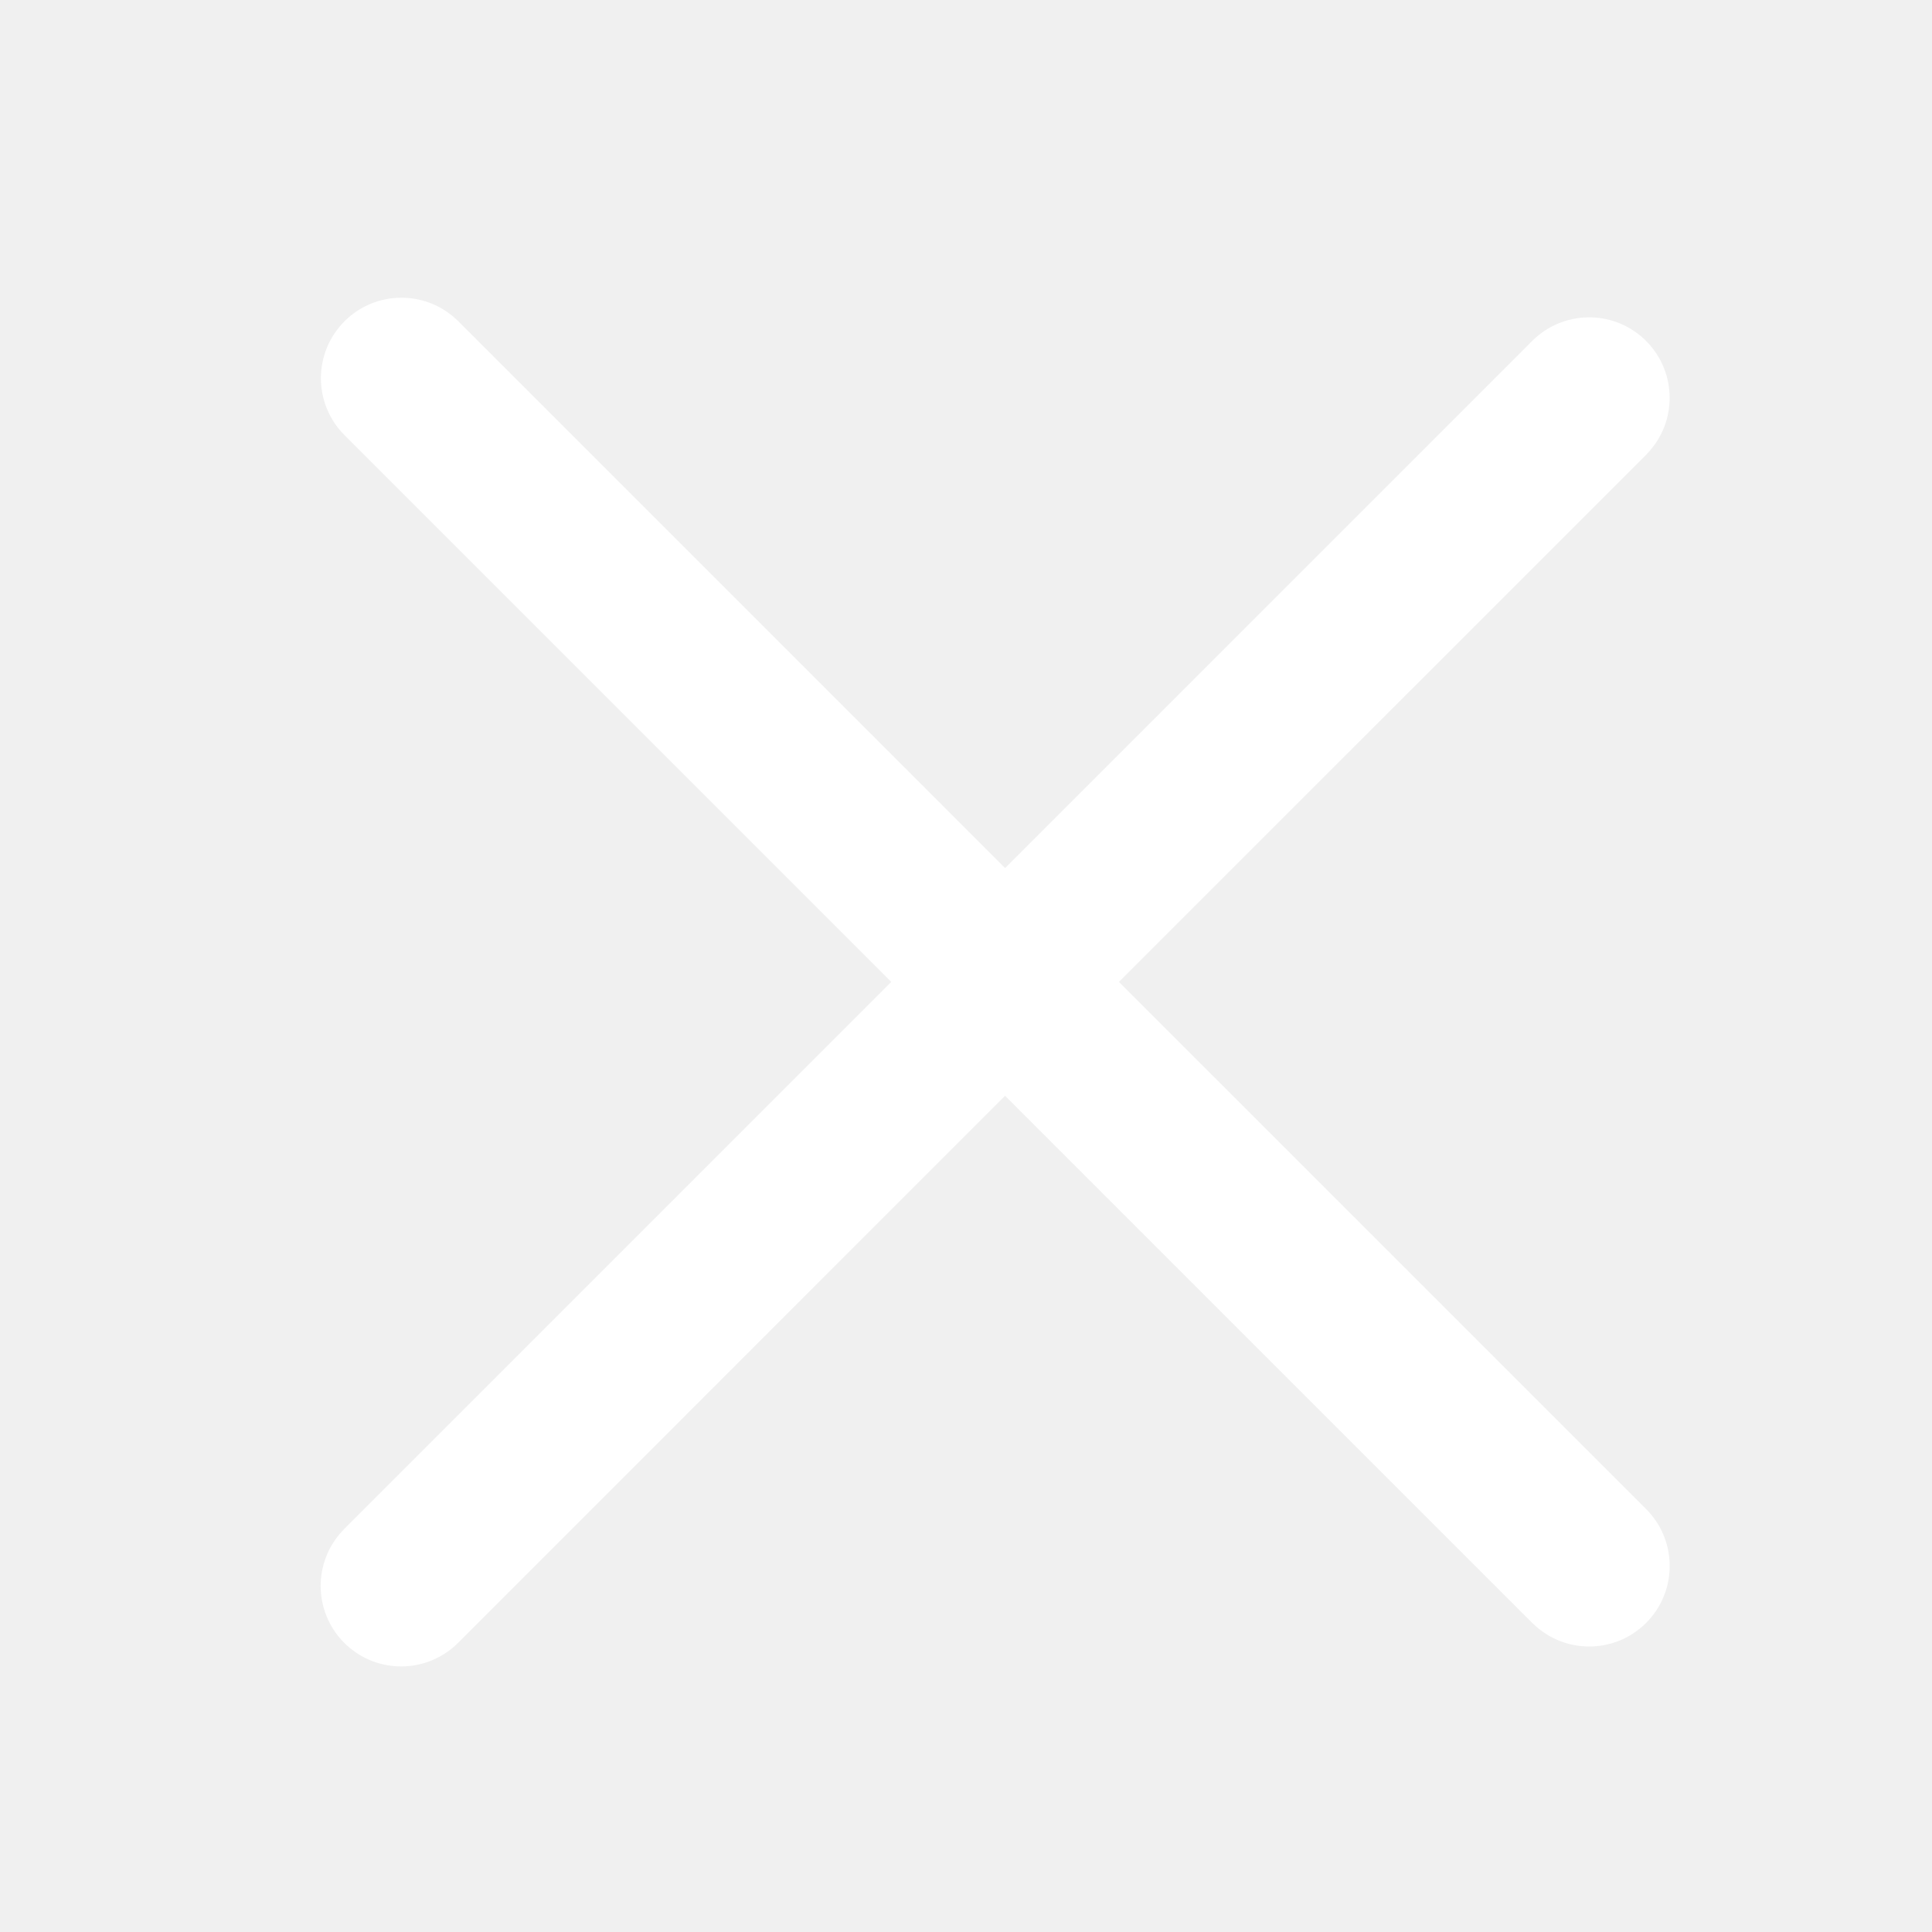
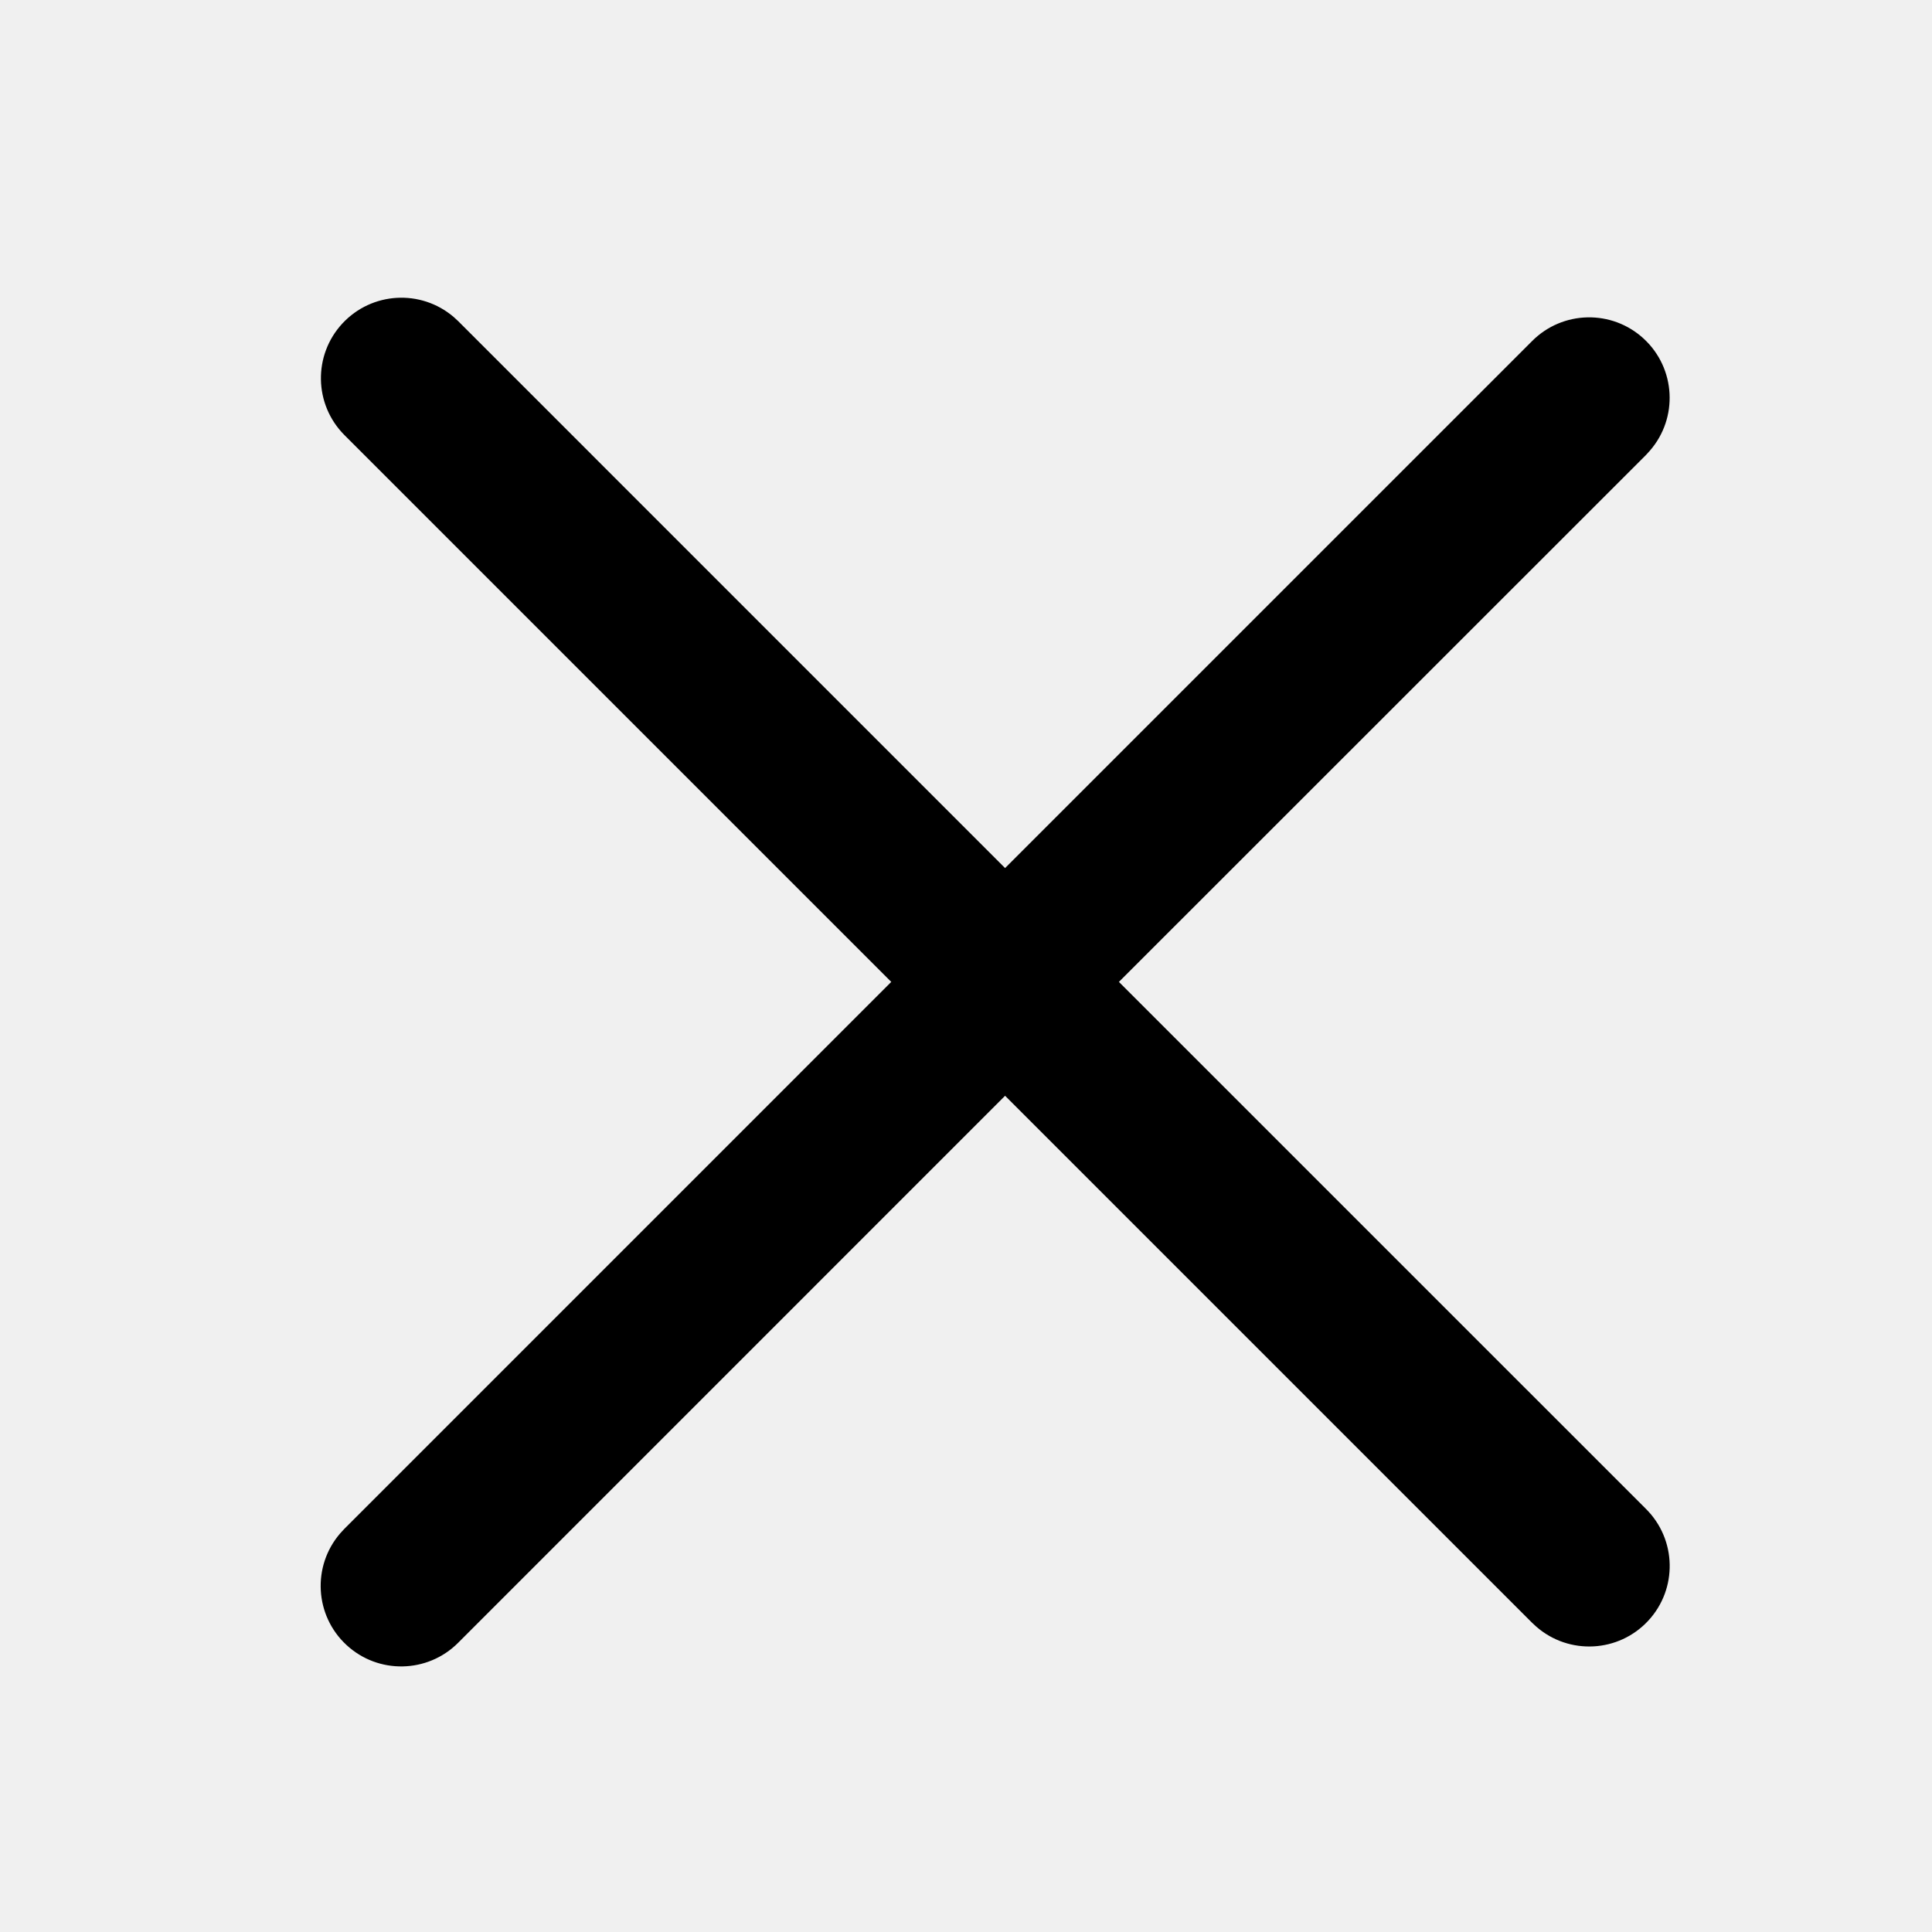
<svg xmlns="http://www.w3.org/2000/svg" t="1690541646379" class="icon" viewBox="0 0 1024 1024" version="1.1" p-id="3926" width="200" height="200">
-   <path d="M0 0h1024v1024H0z" fill="#ffffff" fill-opacity="0" p-id="3927" />
-   <path d="M240.448 168l2.347 2.155 289.92 289.941 279.253-279.253a42.667 42.667 0 0 1 62.507 58.027l-2.133 2.347-279.296 279.211 279.275 279.253a42.667 42.667 0 0 1-58.005 62.528l-2.347-2.176-279.253-279.253-289.92 289.963a42.667 42.667 0 0 1-62.507-58.005l2.155-2.347 289.941-289.963-289.92-289.92a42.667 42.667 0 0 1 57.984-62.507z" fill="#ffffff" p-id="3928" />
+   <path d="M0 0h1024v1024H0z" fill="currentColor" fill-opacity="0" p-id="3927">
+ 	</path>
+   <path d="M240.448 168l2.347 2.155 289.92 289.941 279.253-279.253a42.667 42.667 0 0 1 62.507 58.027l-2.133 2.347-279.296 279.211 279.275 279.253a42.667 42.667 0 0 1-58.005 62.528l-2.347-2.176-279.253-279.253-289.92 289.963a42.667 42.667 0 0 1-62.507-58.005l2.155-2.347 289.941-289.963-289.92-289.92a42.667 42.667 0 0 1 57.984-62.507z" fill="currentColor" p-id="3928">
+ 	</path>
</svg>
